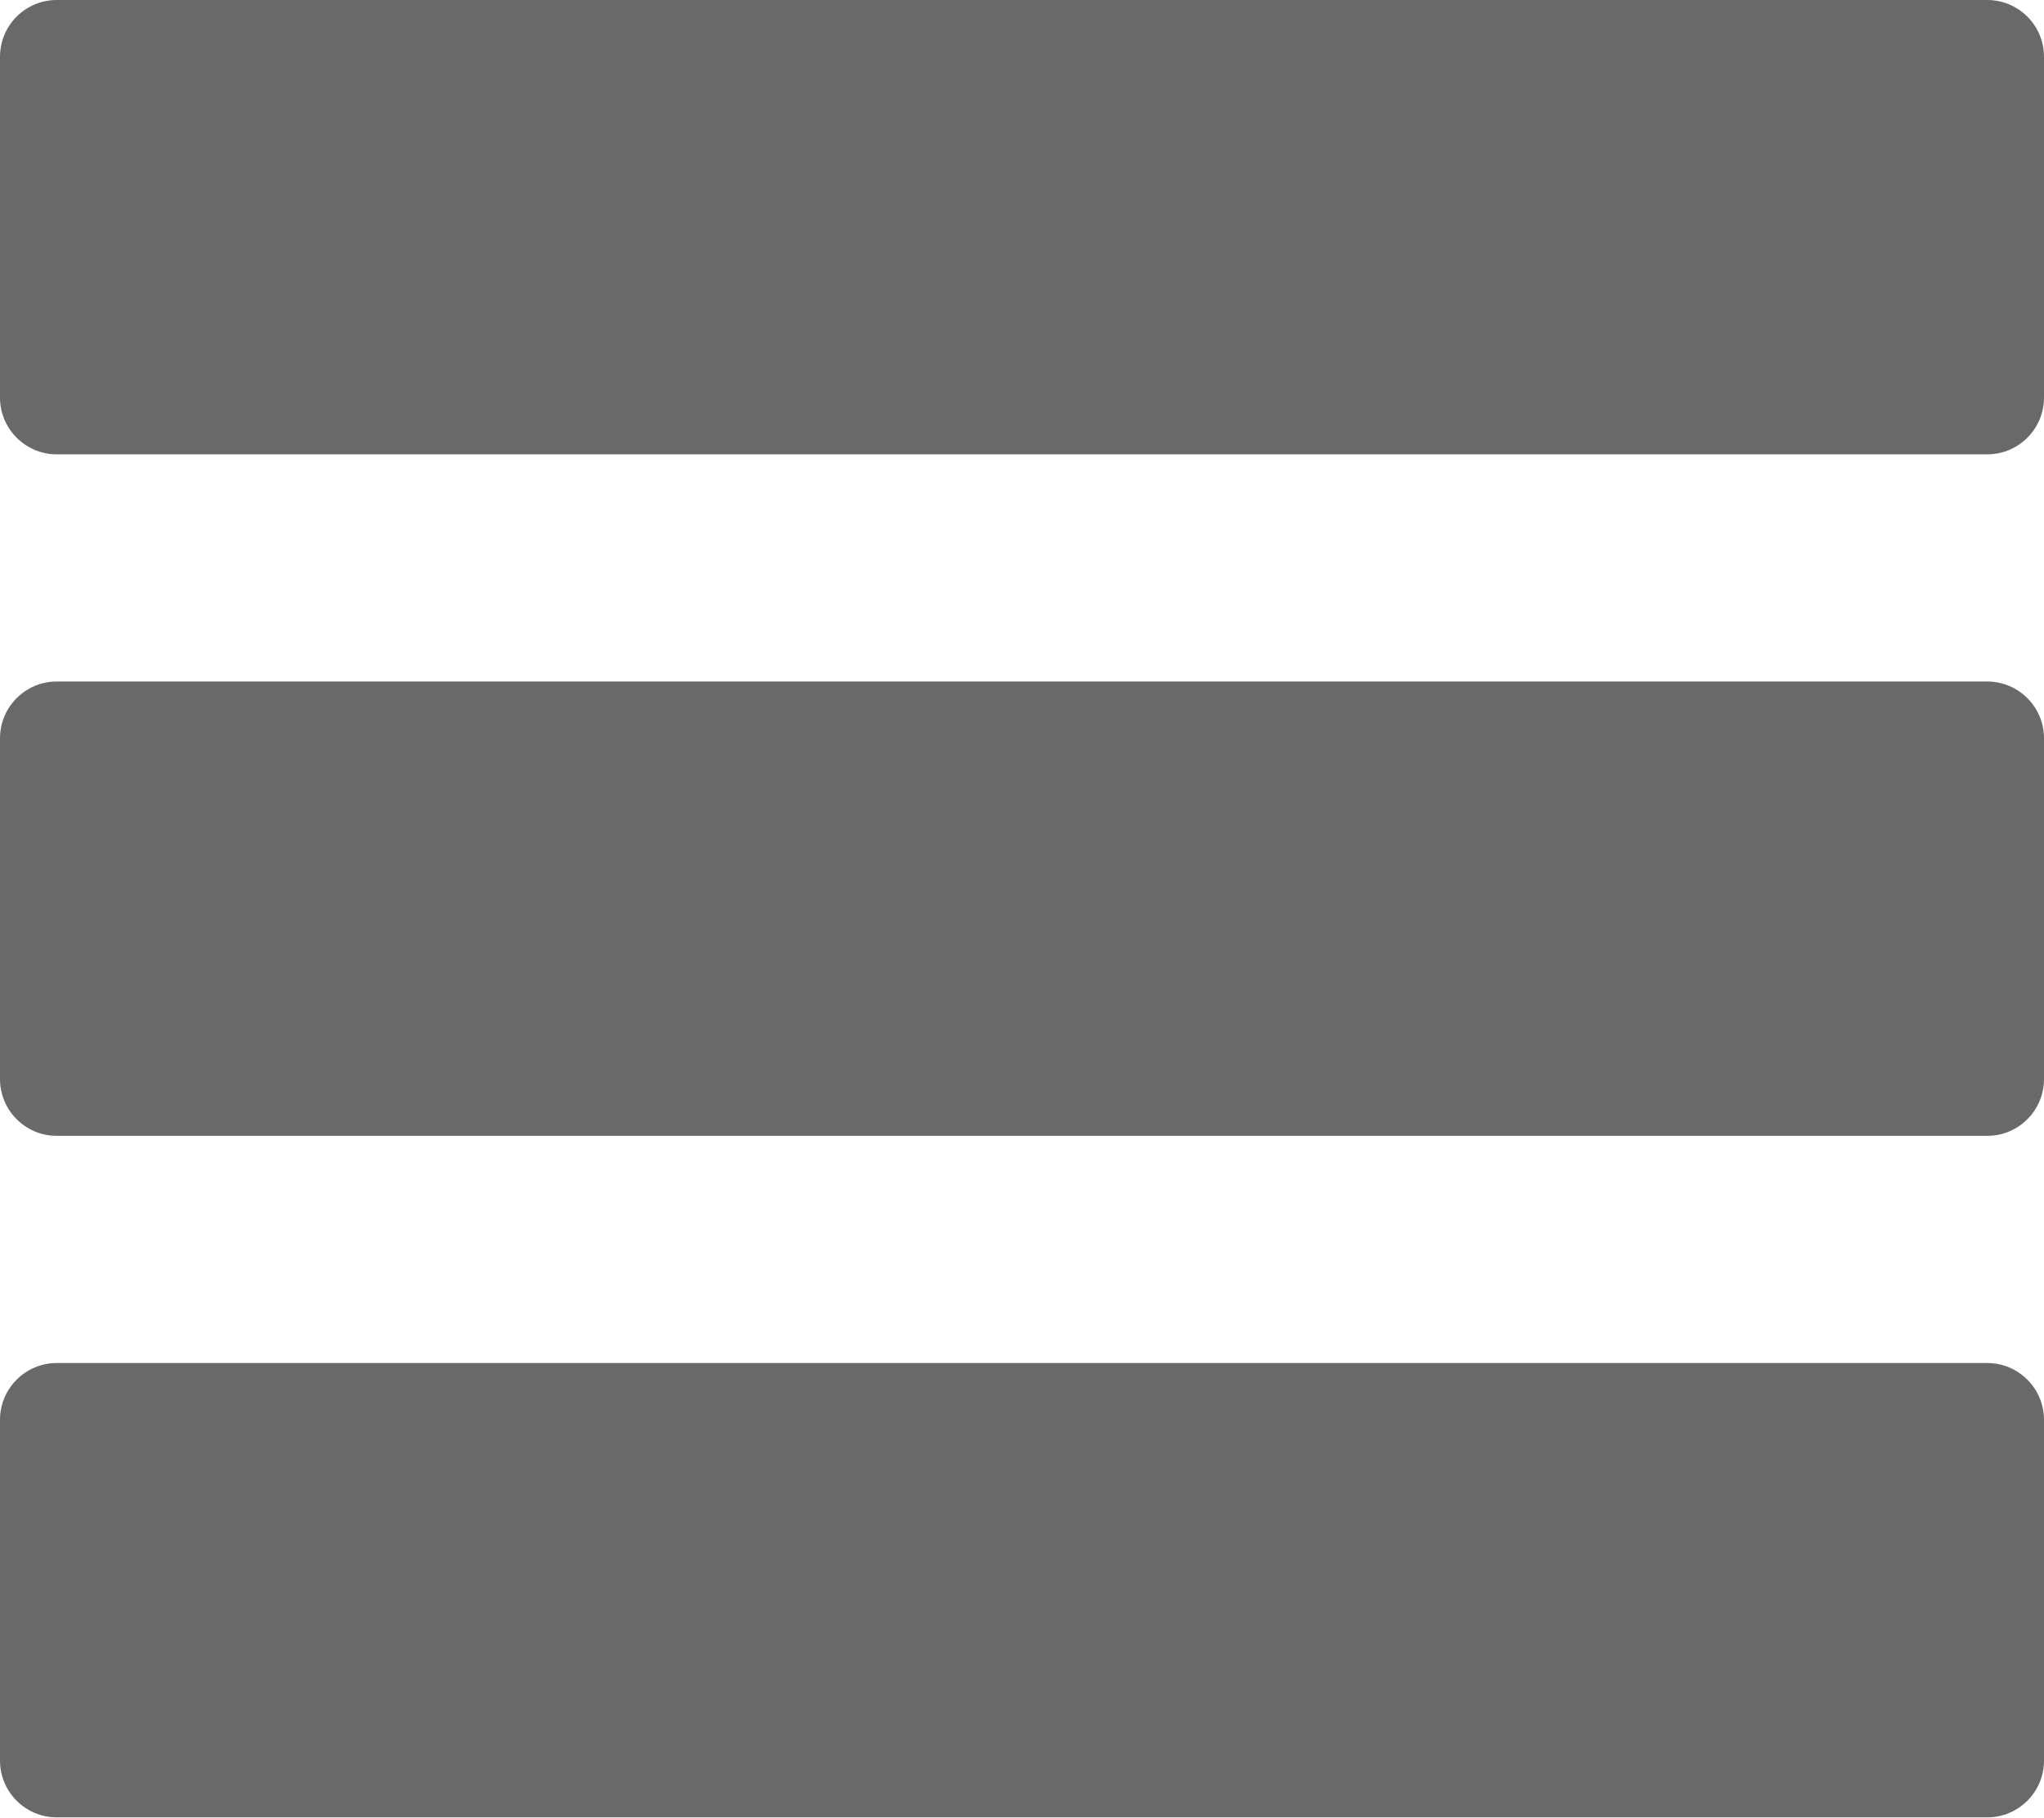
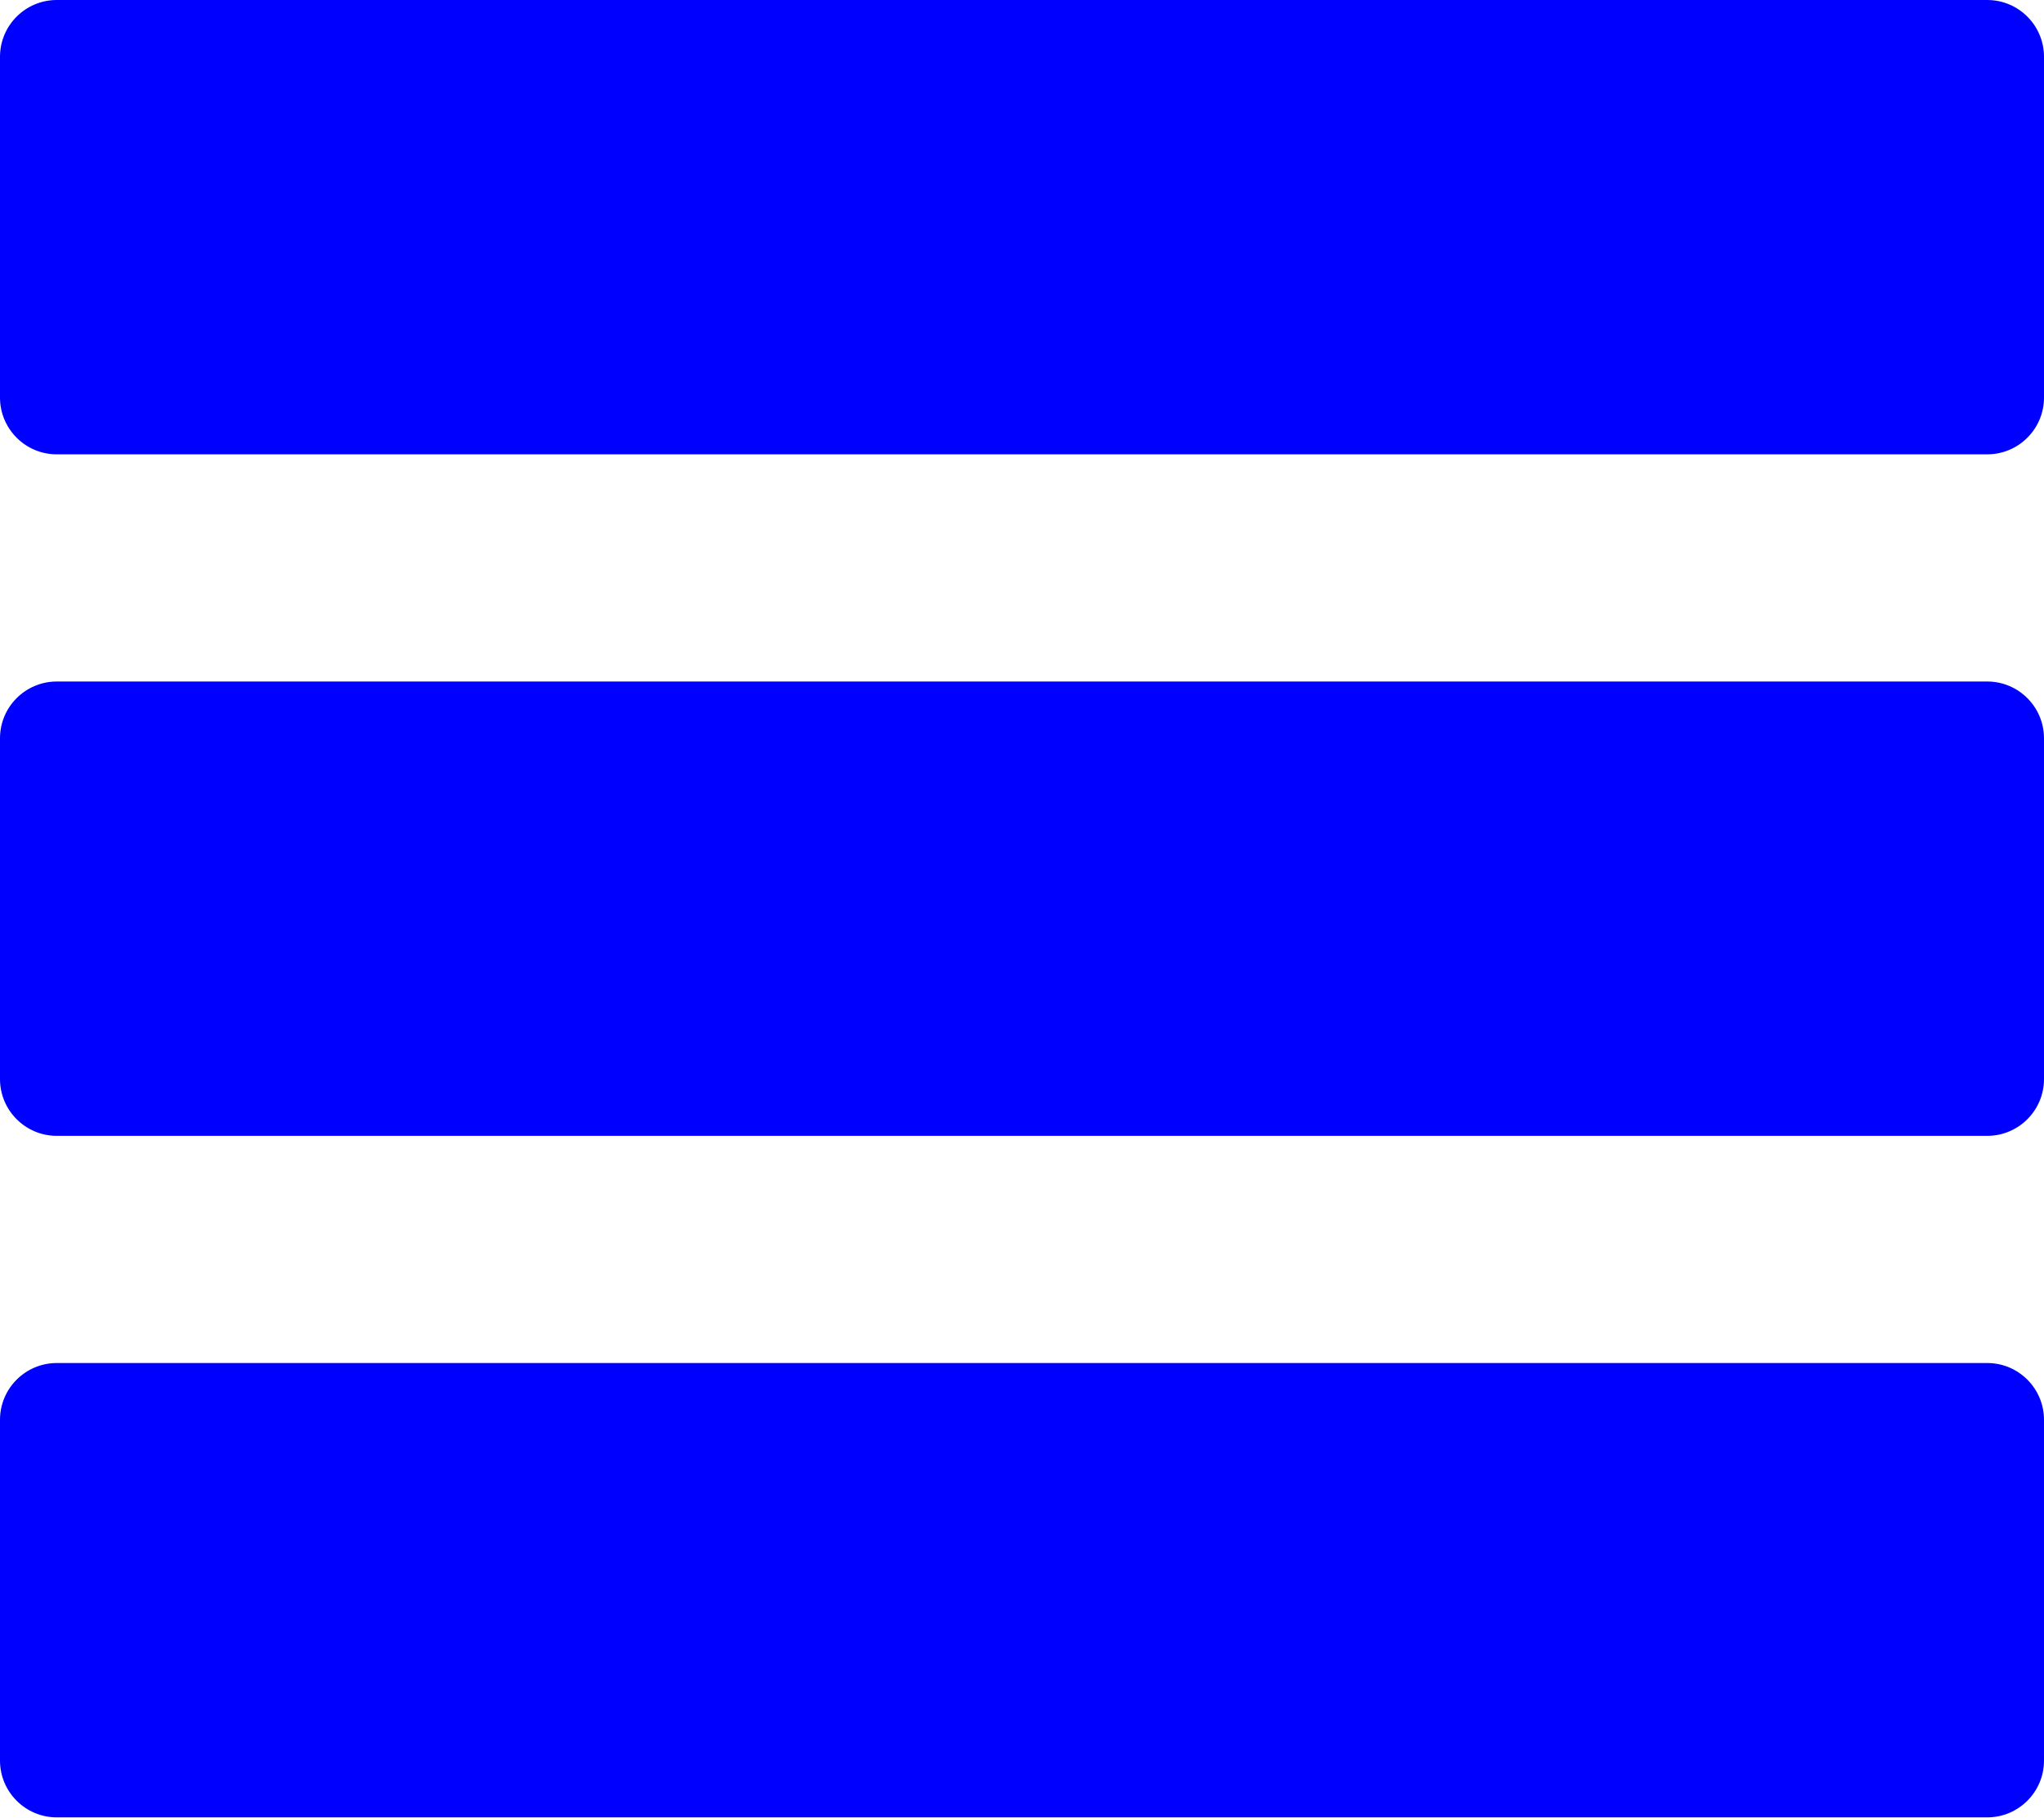
- <svg xmlns="http://www.w3.org/2000/svg" width="18px" fill="#696969" height="16px" viewBox="0 0 18 16" version="1.1">
+ <svg xmlns="http://www.w3.org/2000/svg" width="18px" fill="blue" height="16px" viewBox="0 0 18 16" version="1.1">
  <defs />
  <g id="Page-1" stroke="none" stroke-width="1">
    <g id="teamawesome-timesheets-mobile" transform="translate(-341, -57)">
      <g id="Header">
        <g id="navigation-drawer-2" transform="translate(341, 57)">
          <g id="Filled_Icons_1_">
            <g id="Filled_Icons">
              <g id="Group">
                <path d="M17.5,0 L0.5,0 C0.224,0 0,0.224 0,0.5 L0,3.5 C0,3.776 0.224,4 0.5,4 L17.5,4 C17.776,4 18,3.776 18,3.5 L18,0.5 C18,0.224 17.776,0 17.5,0 Z" id="Shape" />
                <path d="M17.5,6 L0.5,6 C0.224,6 0,6.224 0,6.5 L0,9.5 C0,9.776 0.224,10 0.5,10 L17.5,10 C17.776,10 18,9.776 18,9.5 L18,6.5 C18,6.224 17.776,6 17.5,6 Z" id="Shape" />
                <path d="M17.5,12 L0.5,12 C0.224,12 0,12.224 0,12.5 L0,15.5 C0,15.776 0.224,16 0.5,16 L17.5,16 C17.776,16 18,15.776 18,15.5 L18,12.5 C18,12.224 17.776,12 17.5,12 Z" id="Shape" />
              </g>
            </g>
          </g>
        </g>
      </g>
    </g>
  </g>
</svg>
